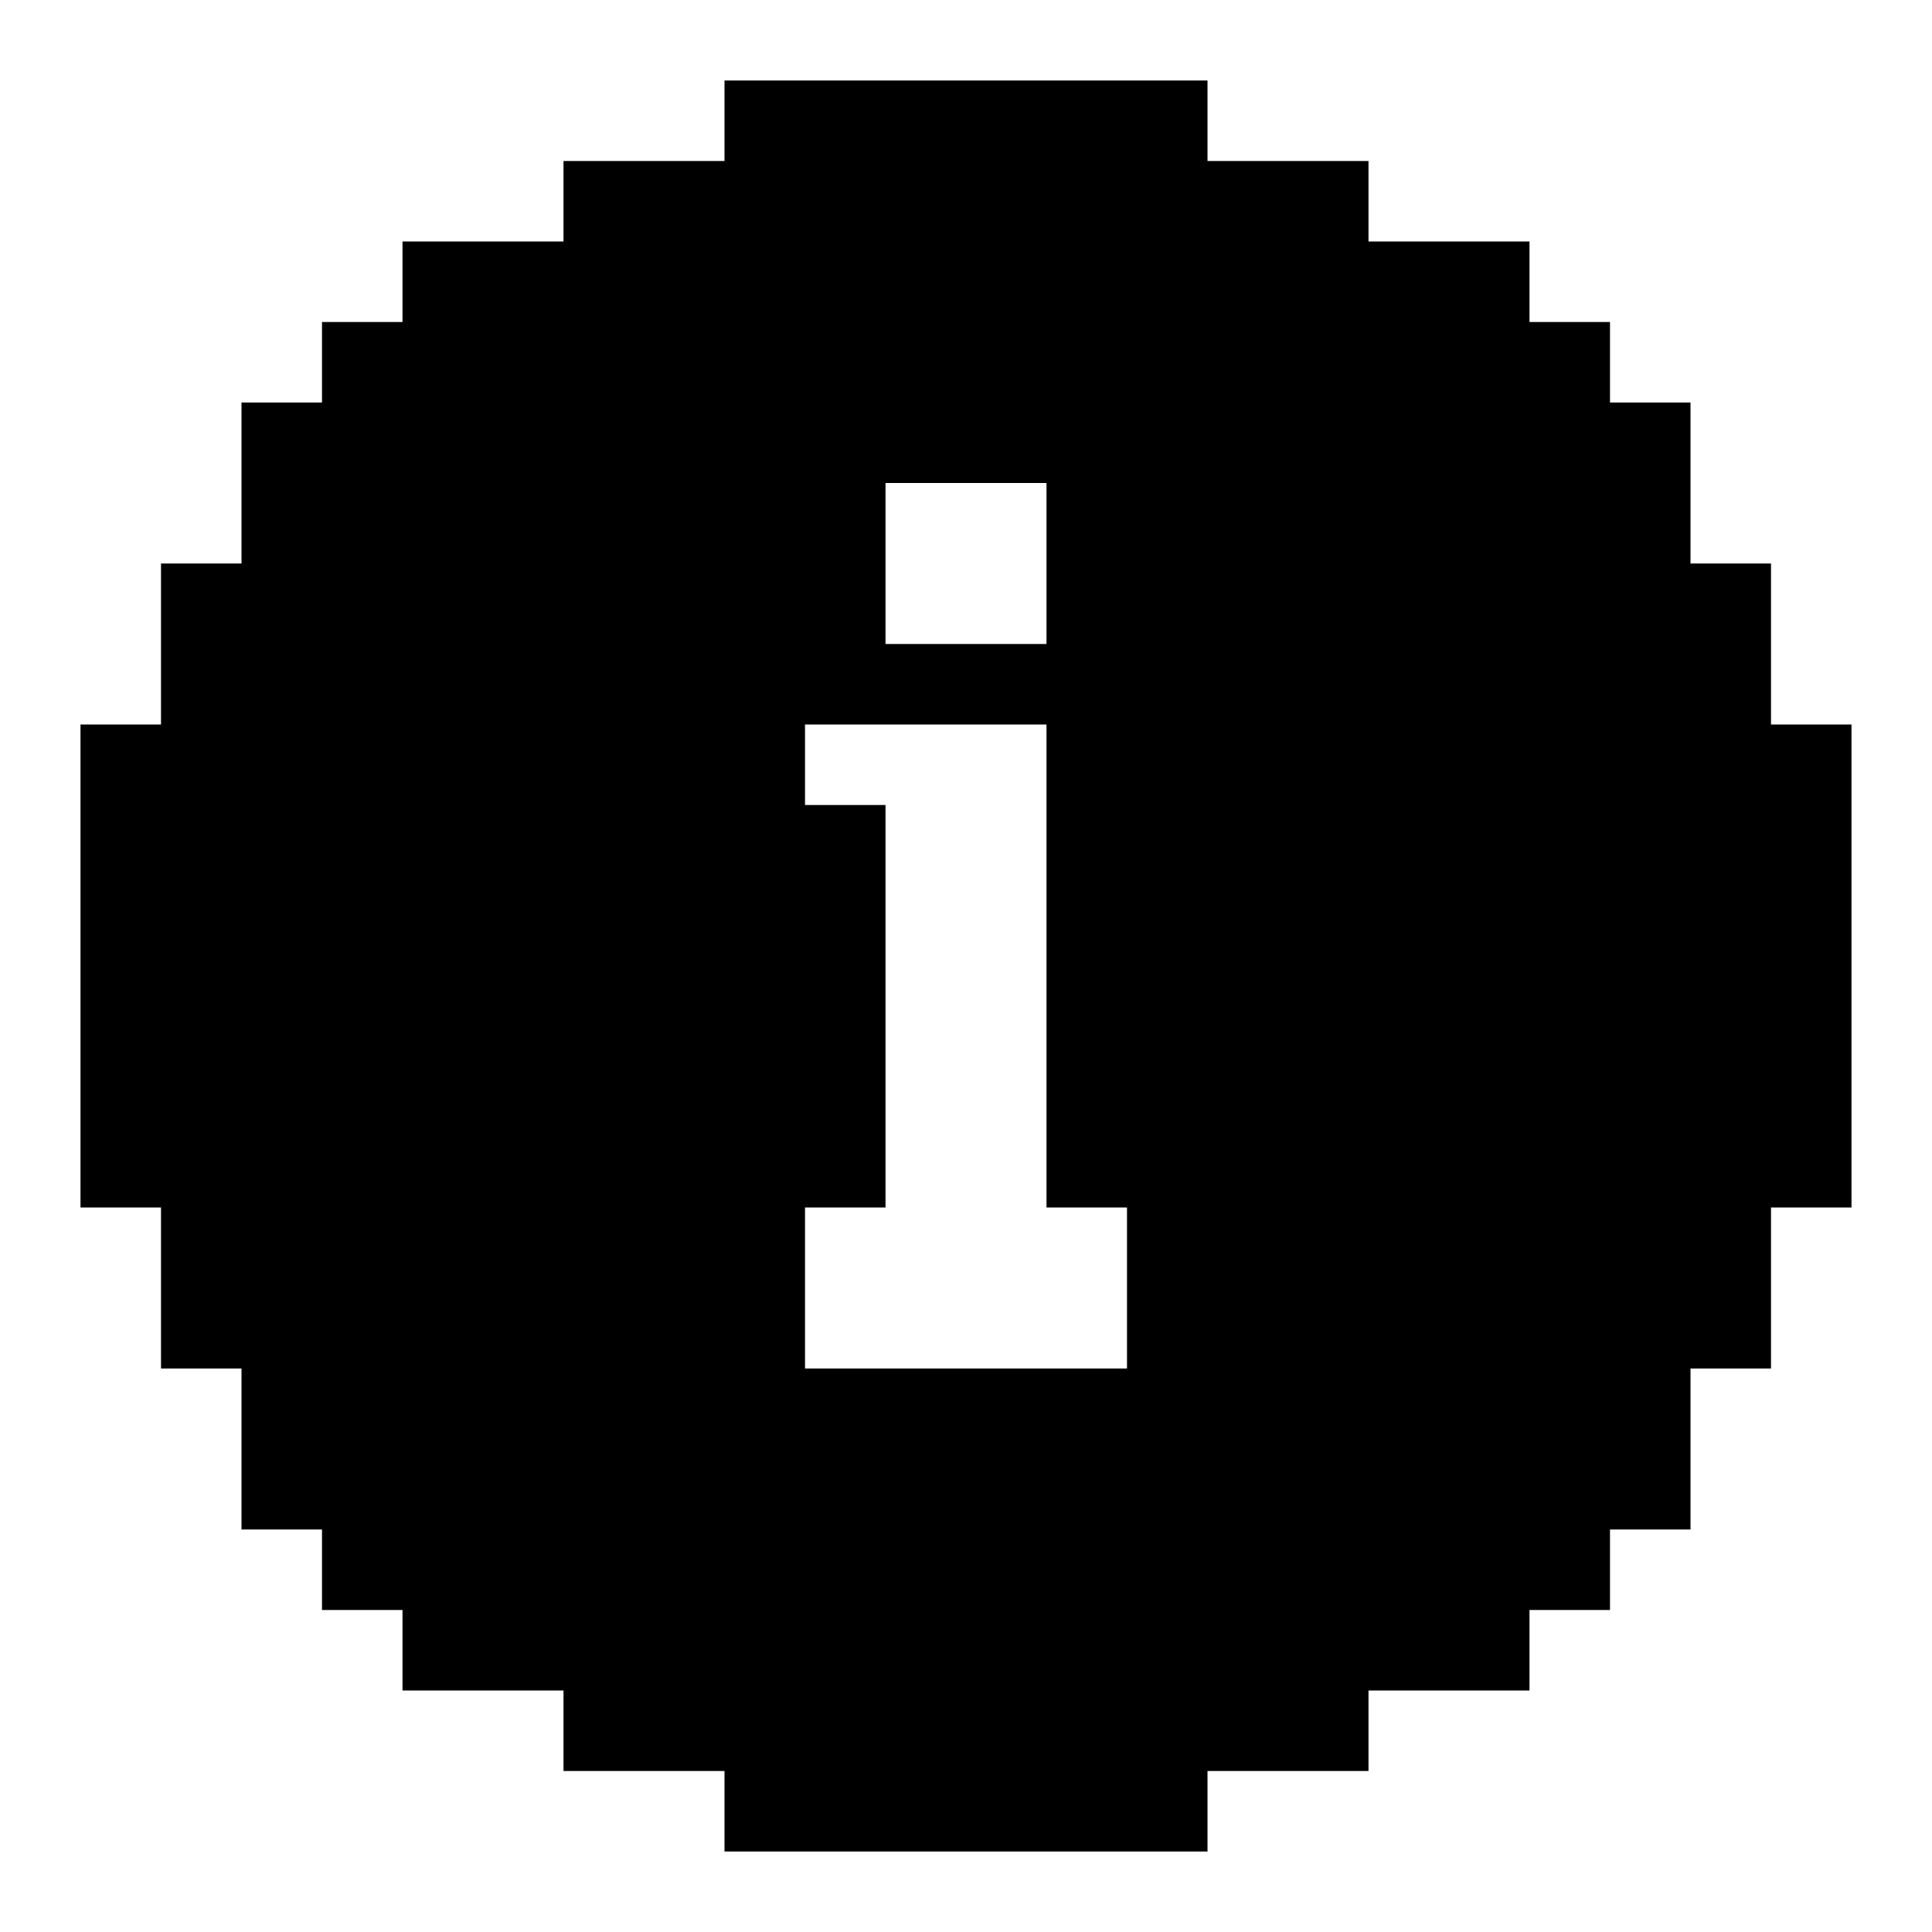
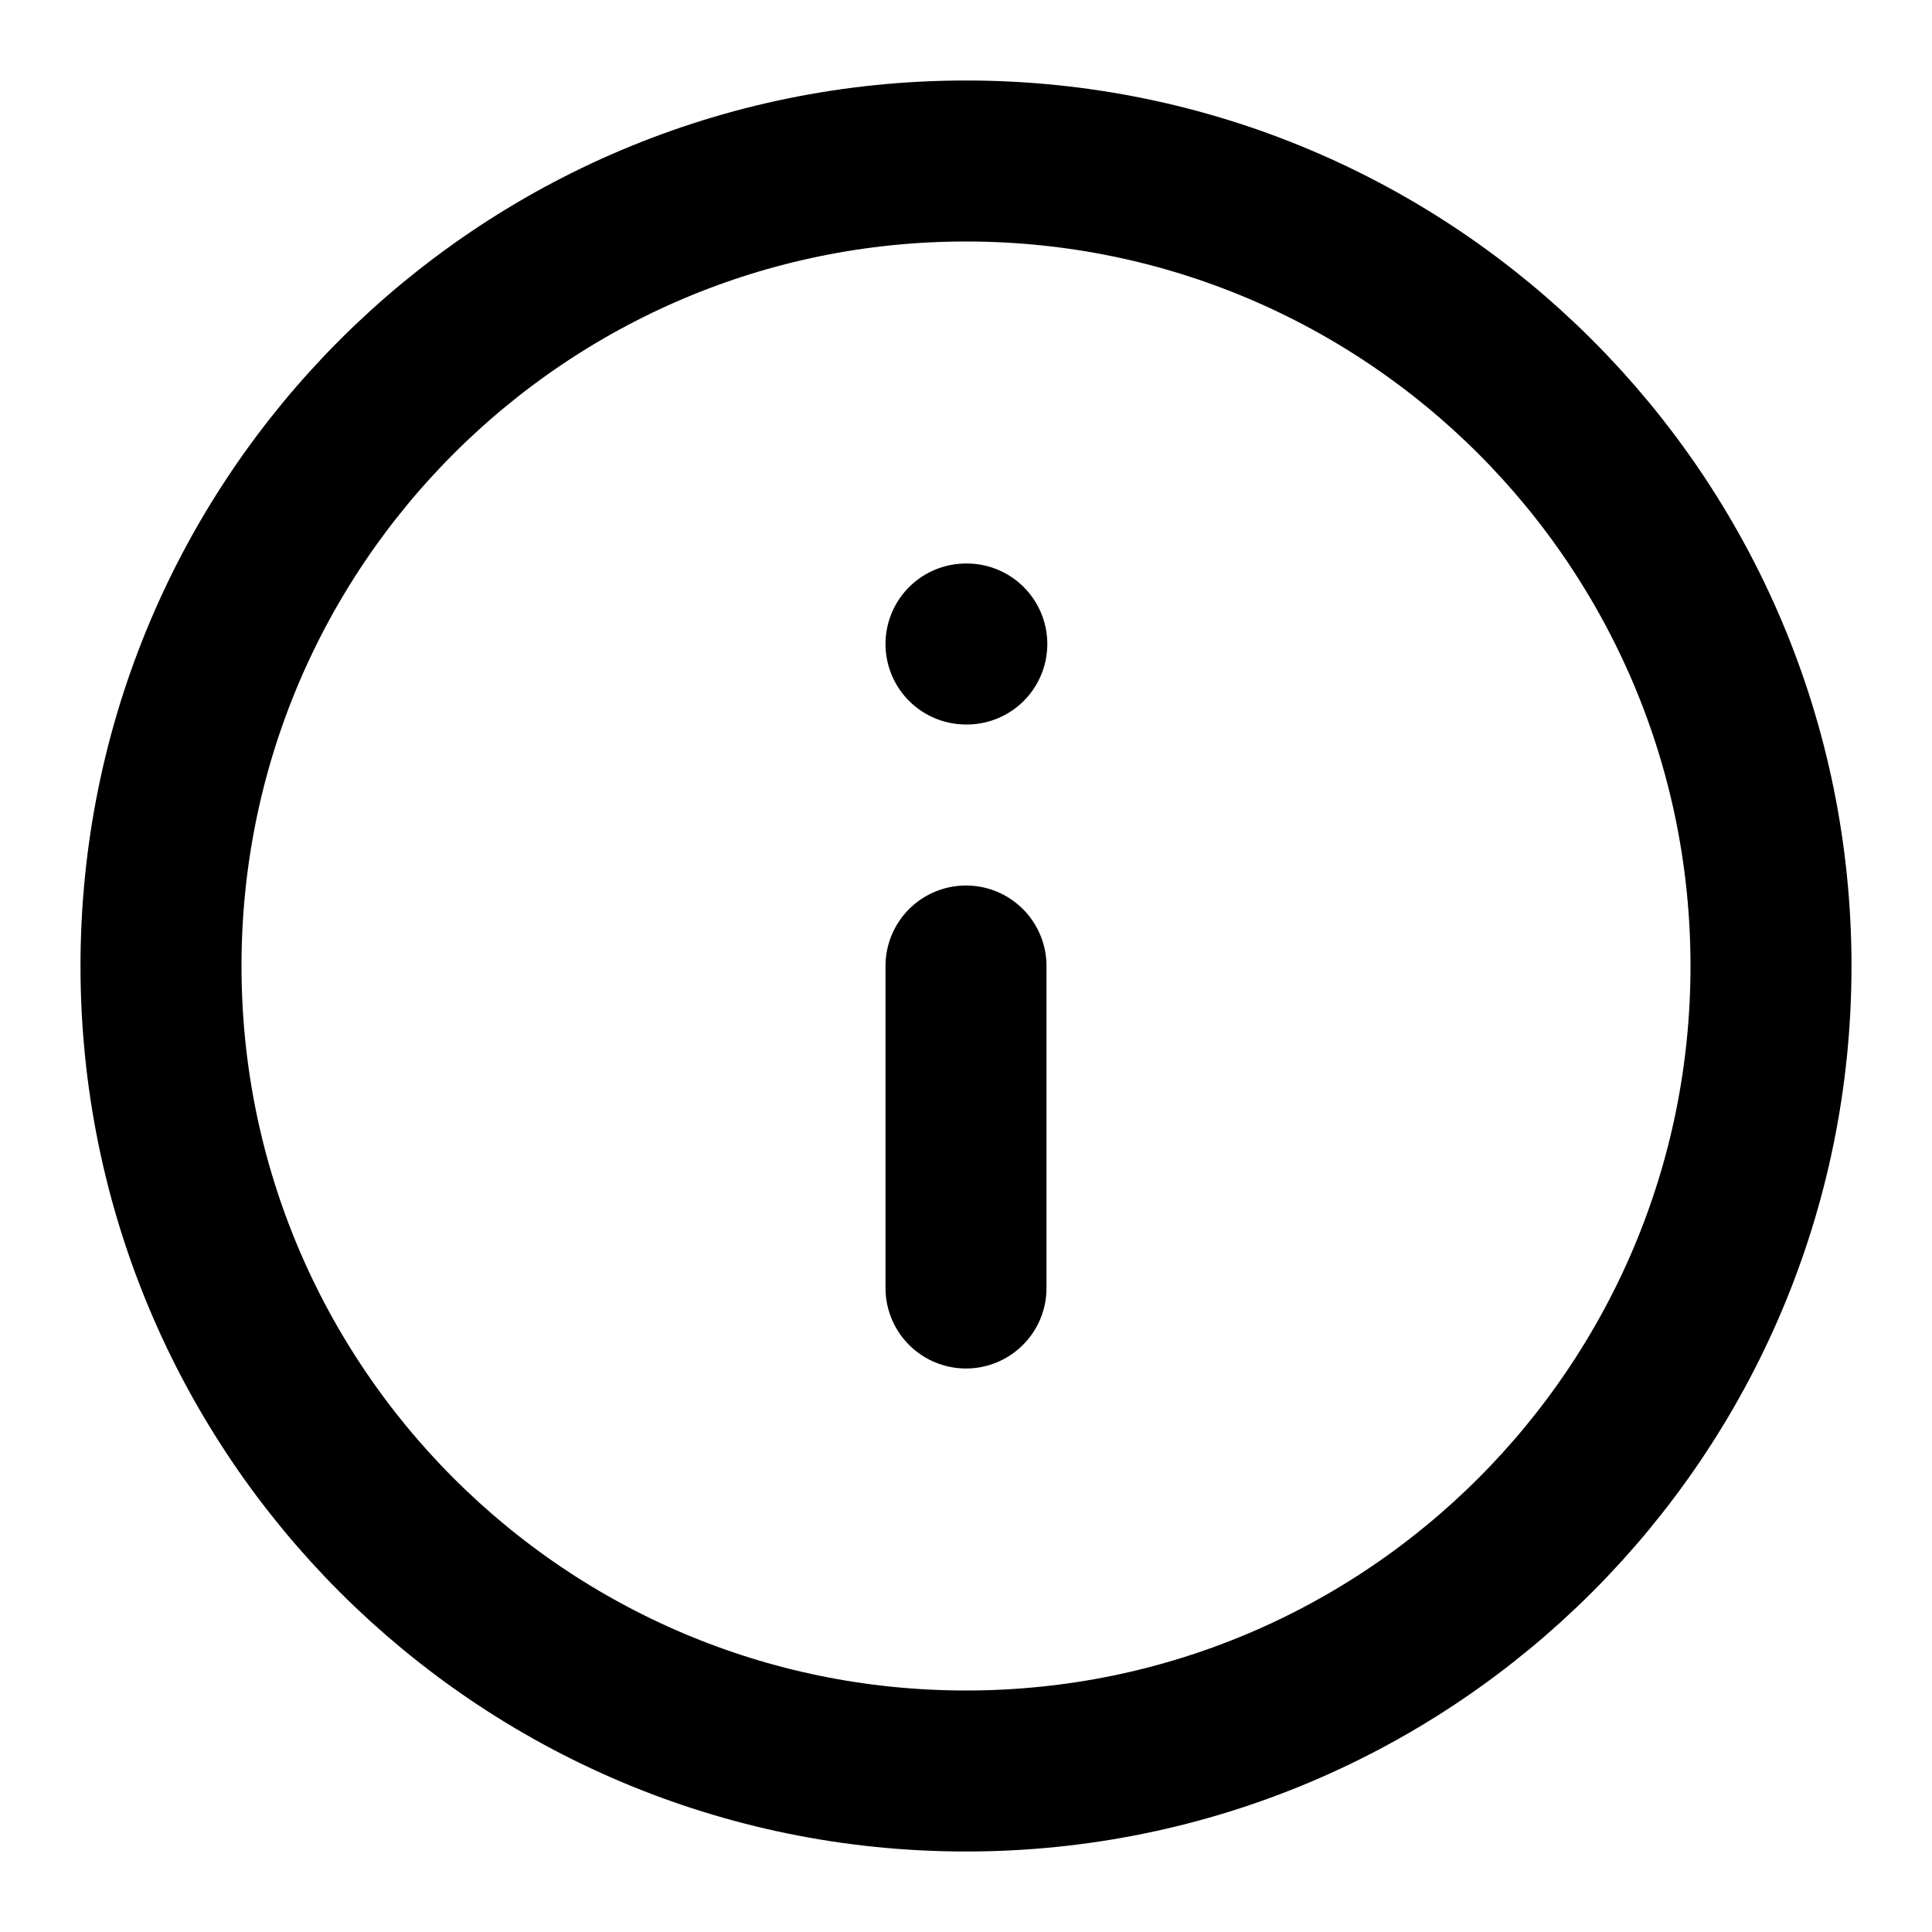
- <svg xmlns="http://www.w3.org/2000/svg" id="info-circle-solid" viewBox="0 0 24 24">
-   <path d="m22,9v-2h-1v-2h-1v-1h-1v-1h-2v-1h-2v-1h-6v1h-2v1h-2v1h-1v1h-1v2h-1v2h-1v6h1v2h1v2h1v1h1v1h2v1h2v1h6v-1h2v-1h2v-1h1v-1h1v-2h1v-2h1v-6h-1Zm-11-3h2v2h-2v-2Zm-1,9h1v-5h-1v-1h3v6h1v2h-4v-2Z" />
+ <svg xmlns="http://www.w3.org/2000/svg" width="24" height="24" viewBox="0 0 24 24" fill="none" stroke="currentColor" stroke-width="2" stroke-linecap="round" stroke-linejoin="round" class="lucide lucide-info-icon lucide-info">
+   <circle cx="12" cy="12" r="10" />
+   <path d="M12 16v-4" />
+   <path d="M12 8h.01" />
</svg>
